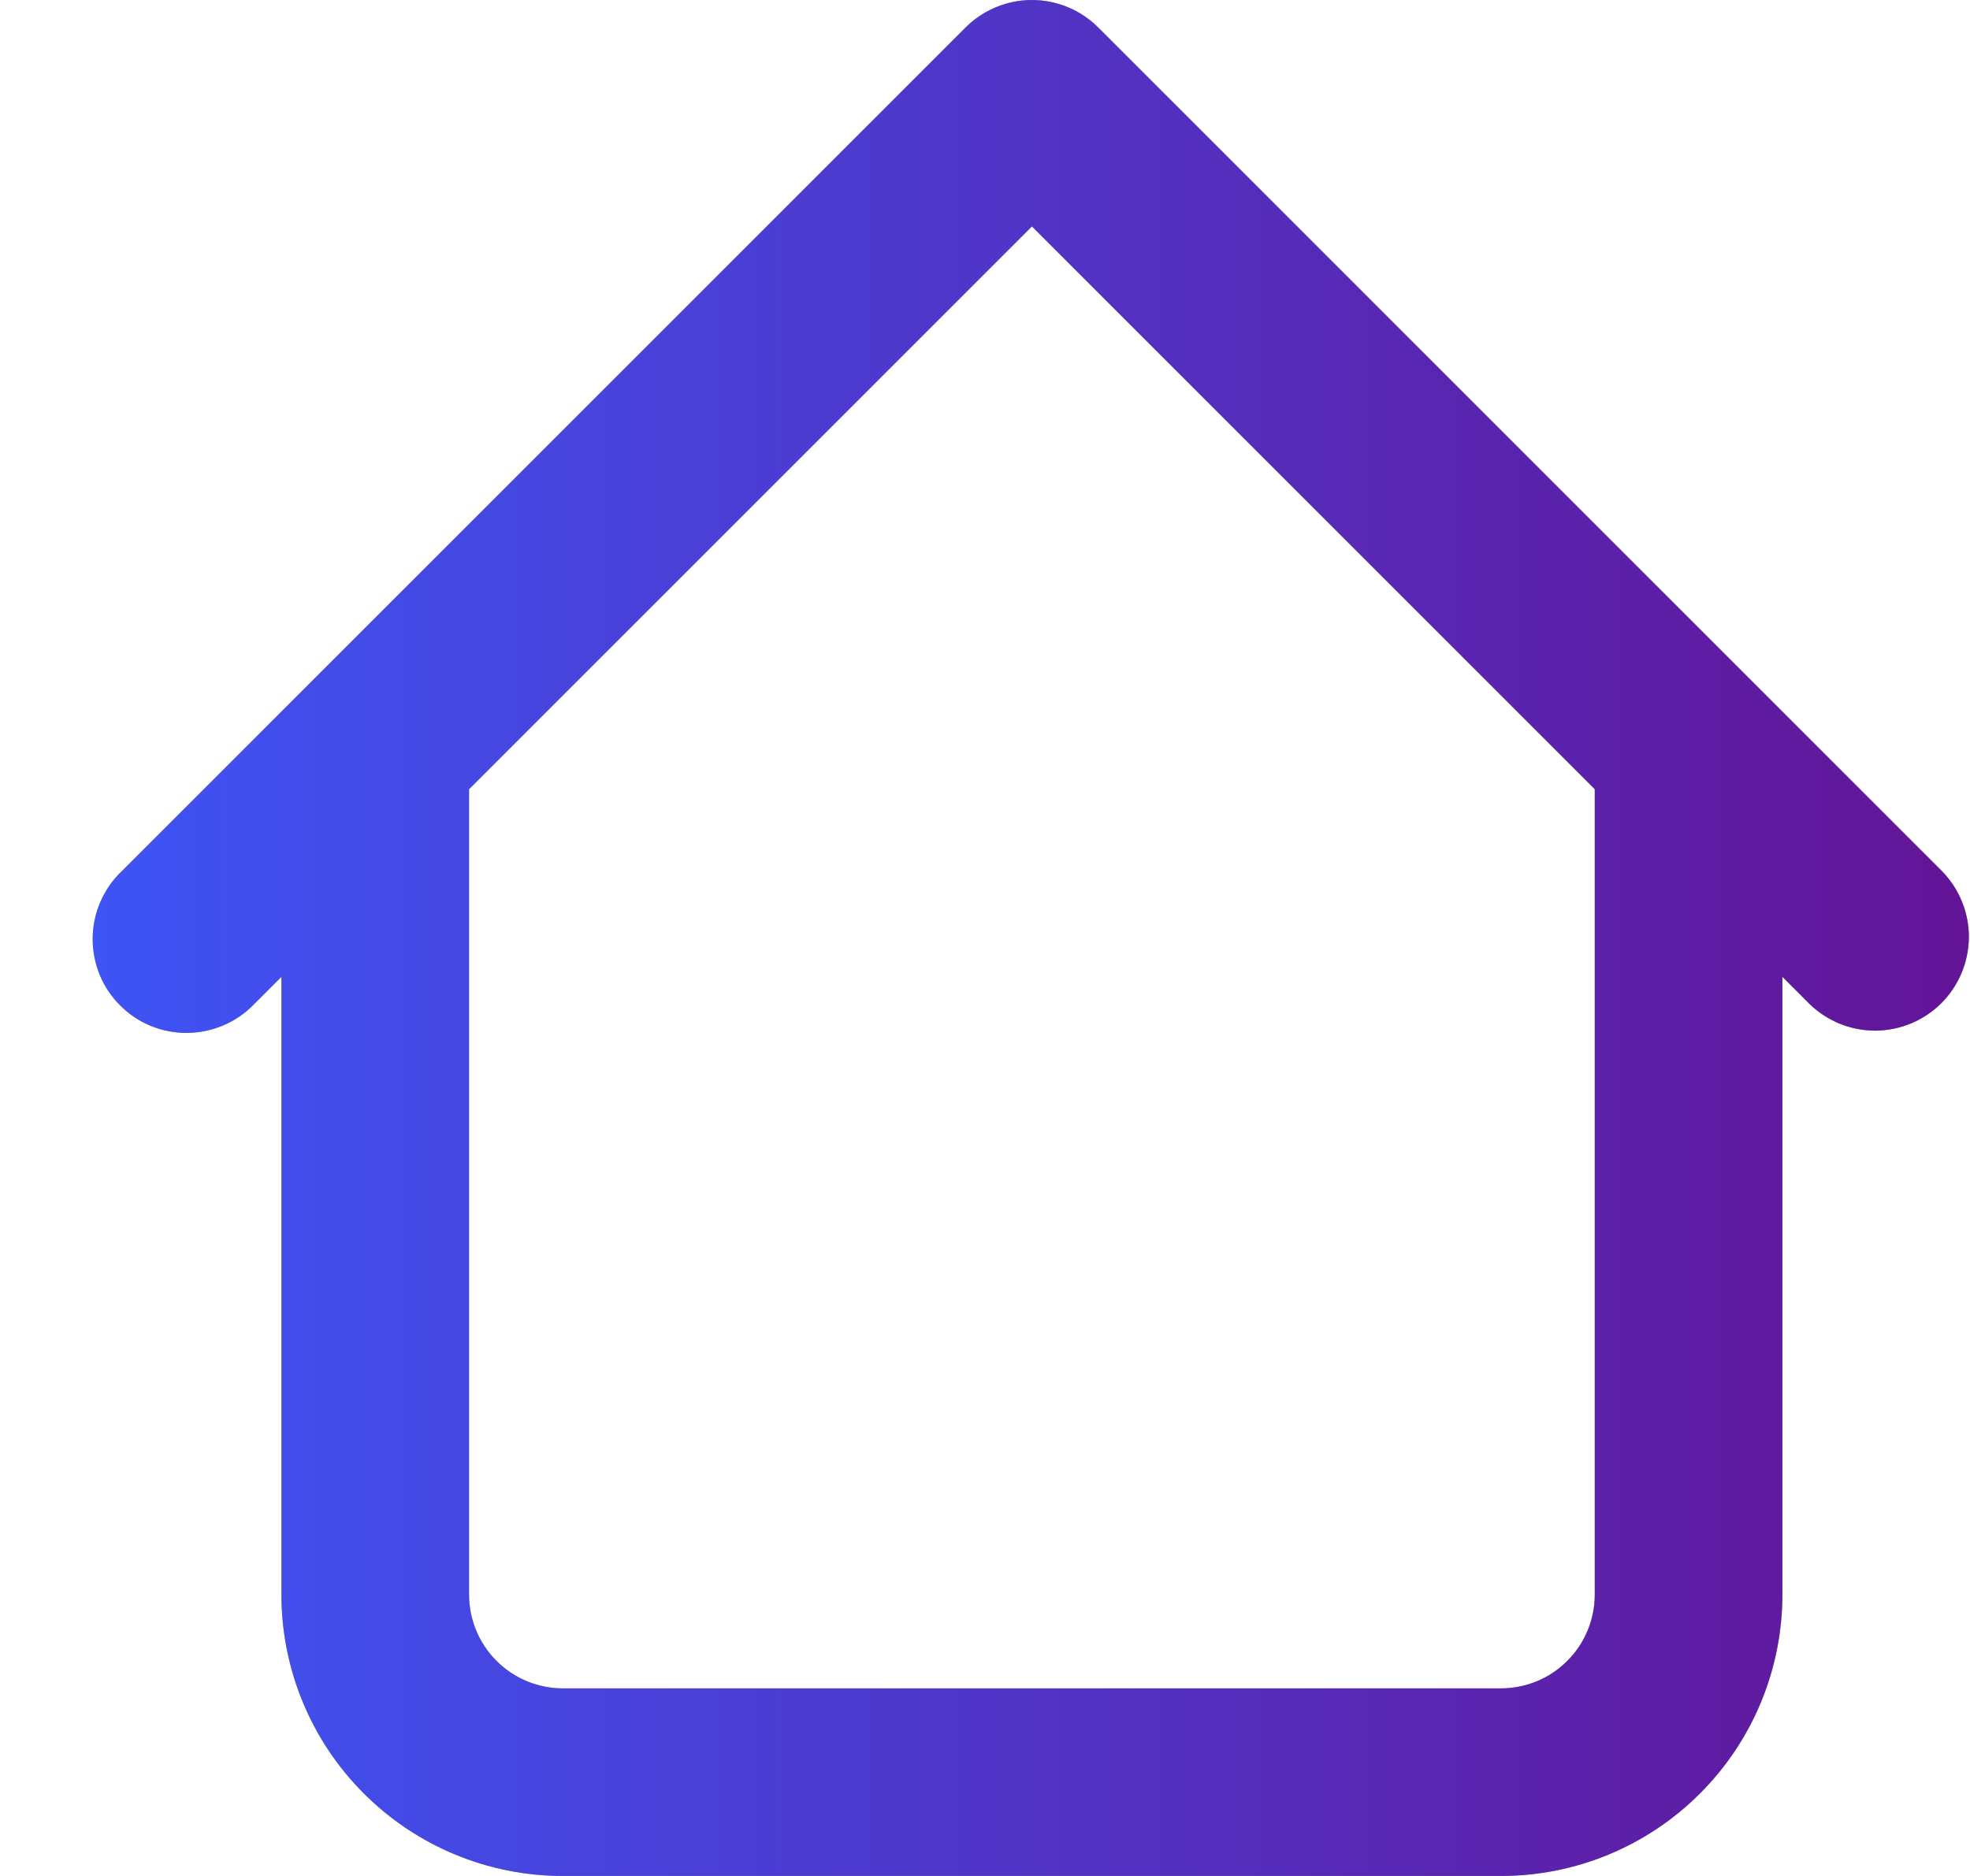
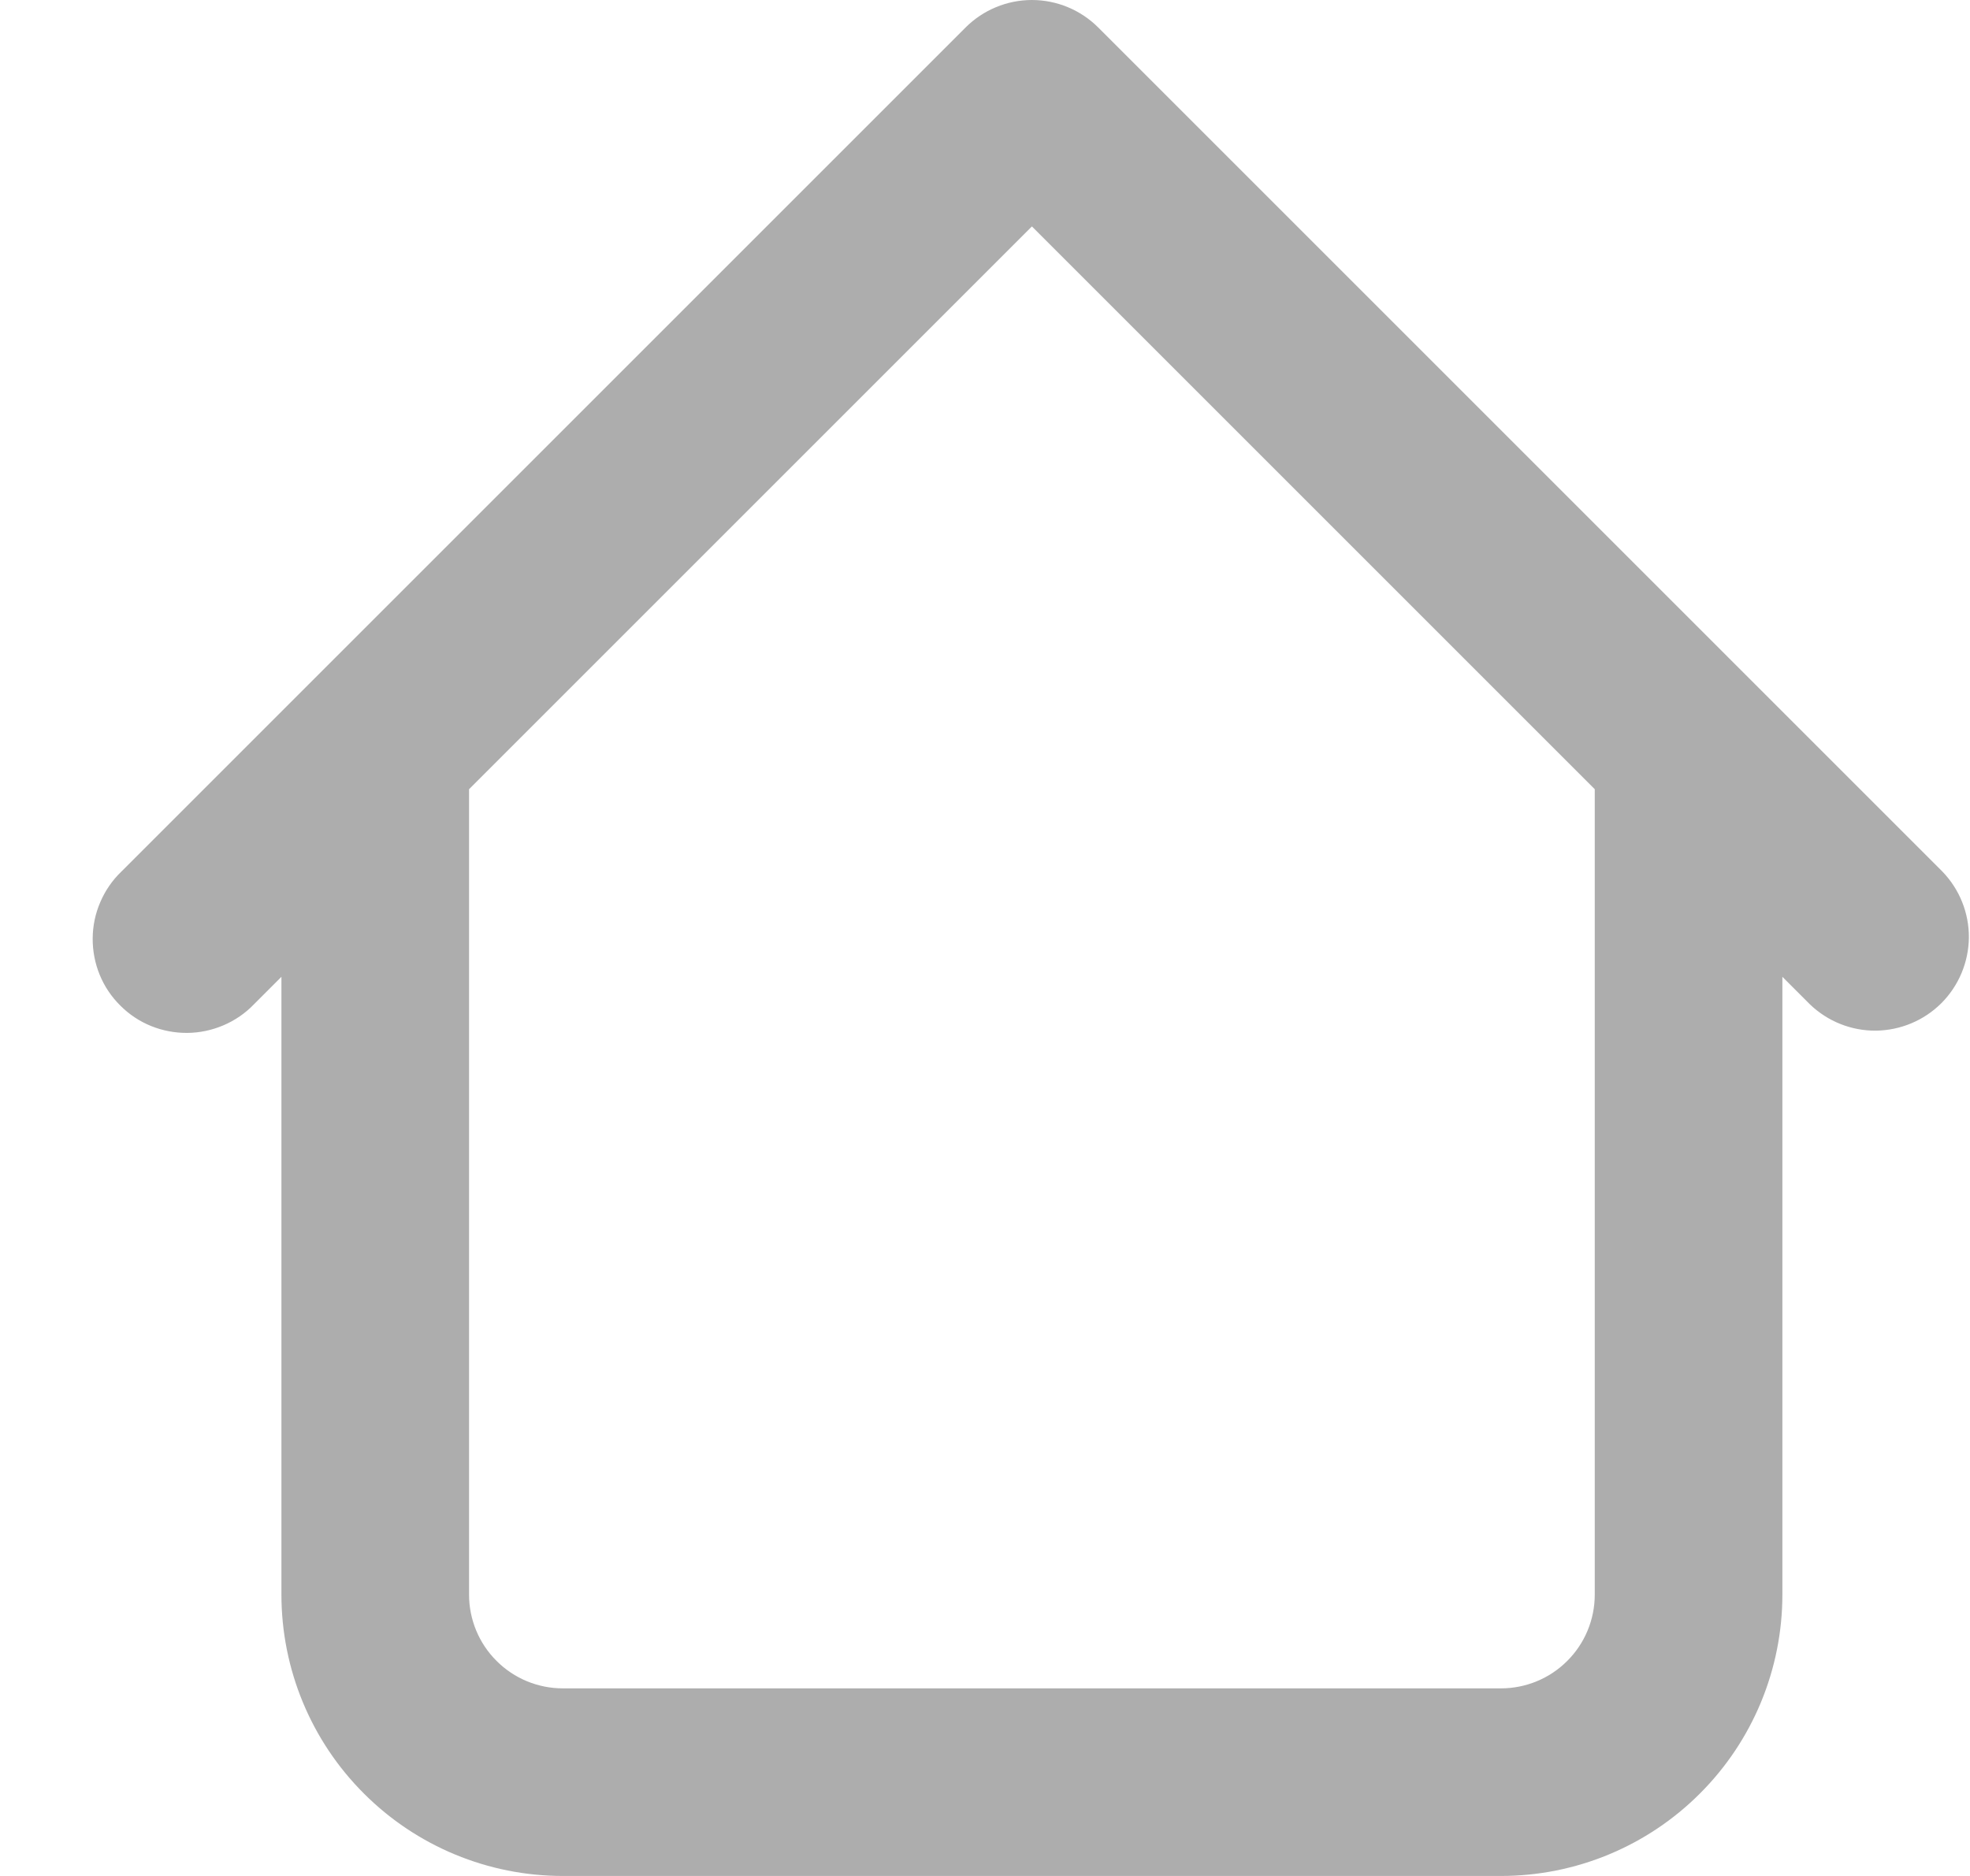
<svg xmlns="http://www.w3.org/2000/svg" width="21" height="20" viewBox="0 0 21 20" fill="none">
  <path d="M19 8C19 7.735 18.895 7.48 18.707 7.293C18.52 7.105 18.265 7 18 7C17.735 7 17.48 7.105 17.293 7.293C17.105 7.48 17 7.735 17 8H19ZM5 8C5 7.735 4.895 7.48 4.707 7.293C4.52 7.105 4.265 7 4 7C3.735 7 3.48 7.105 3.293 7.293C3.105 7.48 3 7.735 3 8H5ZM19.293 10.707C19.482 10.889 19.734 10.99 19.996 10.988C20.259 10.985 20.509 10.88 20.695 10.695C20.88 10.509 20.985 10.259 20.988 9.996C20.99 9.734 20.889 9.482 20.707 9.293L19.293 10.707ZM11 1L11.707 0.293C11.52 0.106 11.265 0 11 0C10.735 0 10.48 0.106 10.293 0.293L11 1ZM1.293 9.293C1.197 9.385 1.121 9.496 1.069 9.618C1.016 9.74 0.989 9.871 0.988 10.004C0.987 10.136 1.012 10.268 1.062 10.391C1.112 10.514 1.187 10.626 1.281 10.719C1.374 10.813 1.486 10.888 1.609 10.938C1.732 10.988 1.864 11.013 1.996 11.012C2.129 11.011 2.26 10.983 2.382 10.931C2.504 10.879 2.615 10.803 2.707 10.707L1.293 9.293ZM6 20H16V18H6V20ZM19 17V8H17V17H19ZM5 17V8H3V17H5ZM20.707 9.293L11.707 0.293L10.293 1.707L19.293 10.707L20.707 9.293ZM10.293 0.293L1.293 9.293L2.707 10.707L11.707 1.707L10.293 0.293ZM16 20C16.796 20 17.559 19.684 18.121 19.121C18.684 18.559 19 17.796 19 17H17C17 17.265 16.895 17.52 16.707 17.707C16.52 17.895 16.265 18 16 18V20ZM6 18C5.735 18 5.48 17.895 5.293 17.707C5.105 17.52 5 17.265 5 17H3C3 17.796 3.316 18.559 3.879 19.121C4.441 19.684 5.204 20 6 20V18Z" fill="#ADADAD" />
-   <path d="M19 8C19 7.735 18.895 7.48 18.707 7.293C18.52 7.105 18.265 7 18 7C17.735 7 17.48 7.105 17.293 7.293C17.105 7.48 17 7.735 17 8H19ZM5 8C5 7.735 4.895 7.48 4.707 7.293C4.52 7.105 4.265 7 4 7C3.735 7 3.48 7.105 3.293 7.293C3.105 7.48 3 7.735 3 8H5ZM19.293 10.707C19.482 10.889 19.734 10.99 19.996 10.988C20.259 10.985 20.509 10.88 20.695 10.695C20.88 10.509 20.985 10.259 20.988 9.996C20.99 9.734 20.889 9.482 20.707 9.293L19.293 10.707ZM11 1L11.707 0.293C11.52 0.106 11.265 0 11 0C10.735 0 10.48 0.106 10.293 0.293L11 1ZM1.293 9.293C1.197 9.385 1.121 9.496 1.069 9.618C1.016 9.74 0.989 9.871 0.988 10.004C0.987 10.136 1.012 10.268 1.062 10.391C1.112 10.514 1.187 10.626 1.281 10.719C1.374 10.813 1.486 10.888 1.609 10.938C1.732 10.988 1.864 11.013 1.996 11.012C2.129 11.011 2.26 10.983 2.382 10.931C2.504 10.879 2.615 10.803 2.707 10.707L1.293 9.293ZM6 20H16V18H6V20ZM19 17V8H17V17H19ZM5 17V8H3V17H5ZM20.707 9.293L11.707 0.293L10.293 1.707L19.293 10.707L20.707 9.293ZM10.293 0.293L1.293 9.293L2.707 10.707L11.707 1.707L10.293 0.293ZM16 20C16.796 20 17.559 19.684 18.121 19.121C18.684 18.559 19 17.796 19 17H17C17 17.265 16.895 17.52 16.707 17.707C16.52 17.895 16.265 18 16 18V20ZM6 18C5.735 18 5.48 17.895 5.293 17.707C5.105 17.52 5 17.265 5 17H3C3 17.796 3.316 18.559 3.879 19.121C4.441 19.684 5.204 20 6 20V18Z" fill="url(#paint0_linear_12_136)" />
-   <defs>
-     <linearGradient id="paint0_linear_12_136" x1="0.988" y1="10" x2="20.988" y2="10" gradientUnits="userSpaceOnUse">
-       <stop stop-color="#3E54F5" />
-       <stop offset="1" stop-color="#631497" />
-     </linearGradient>
-   </defs>
</svg>
